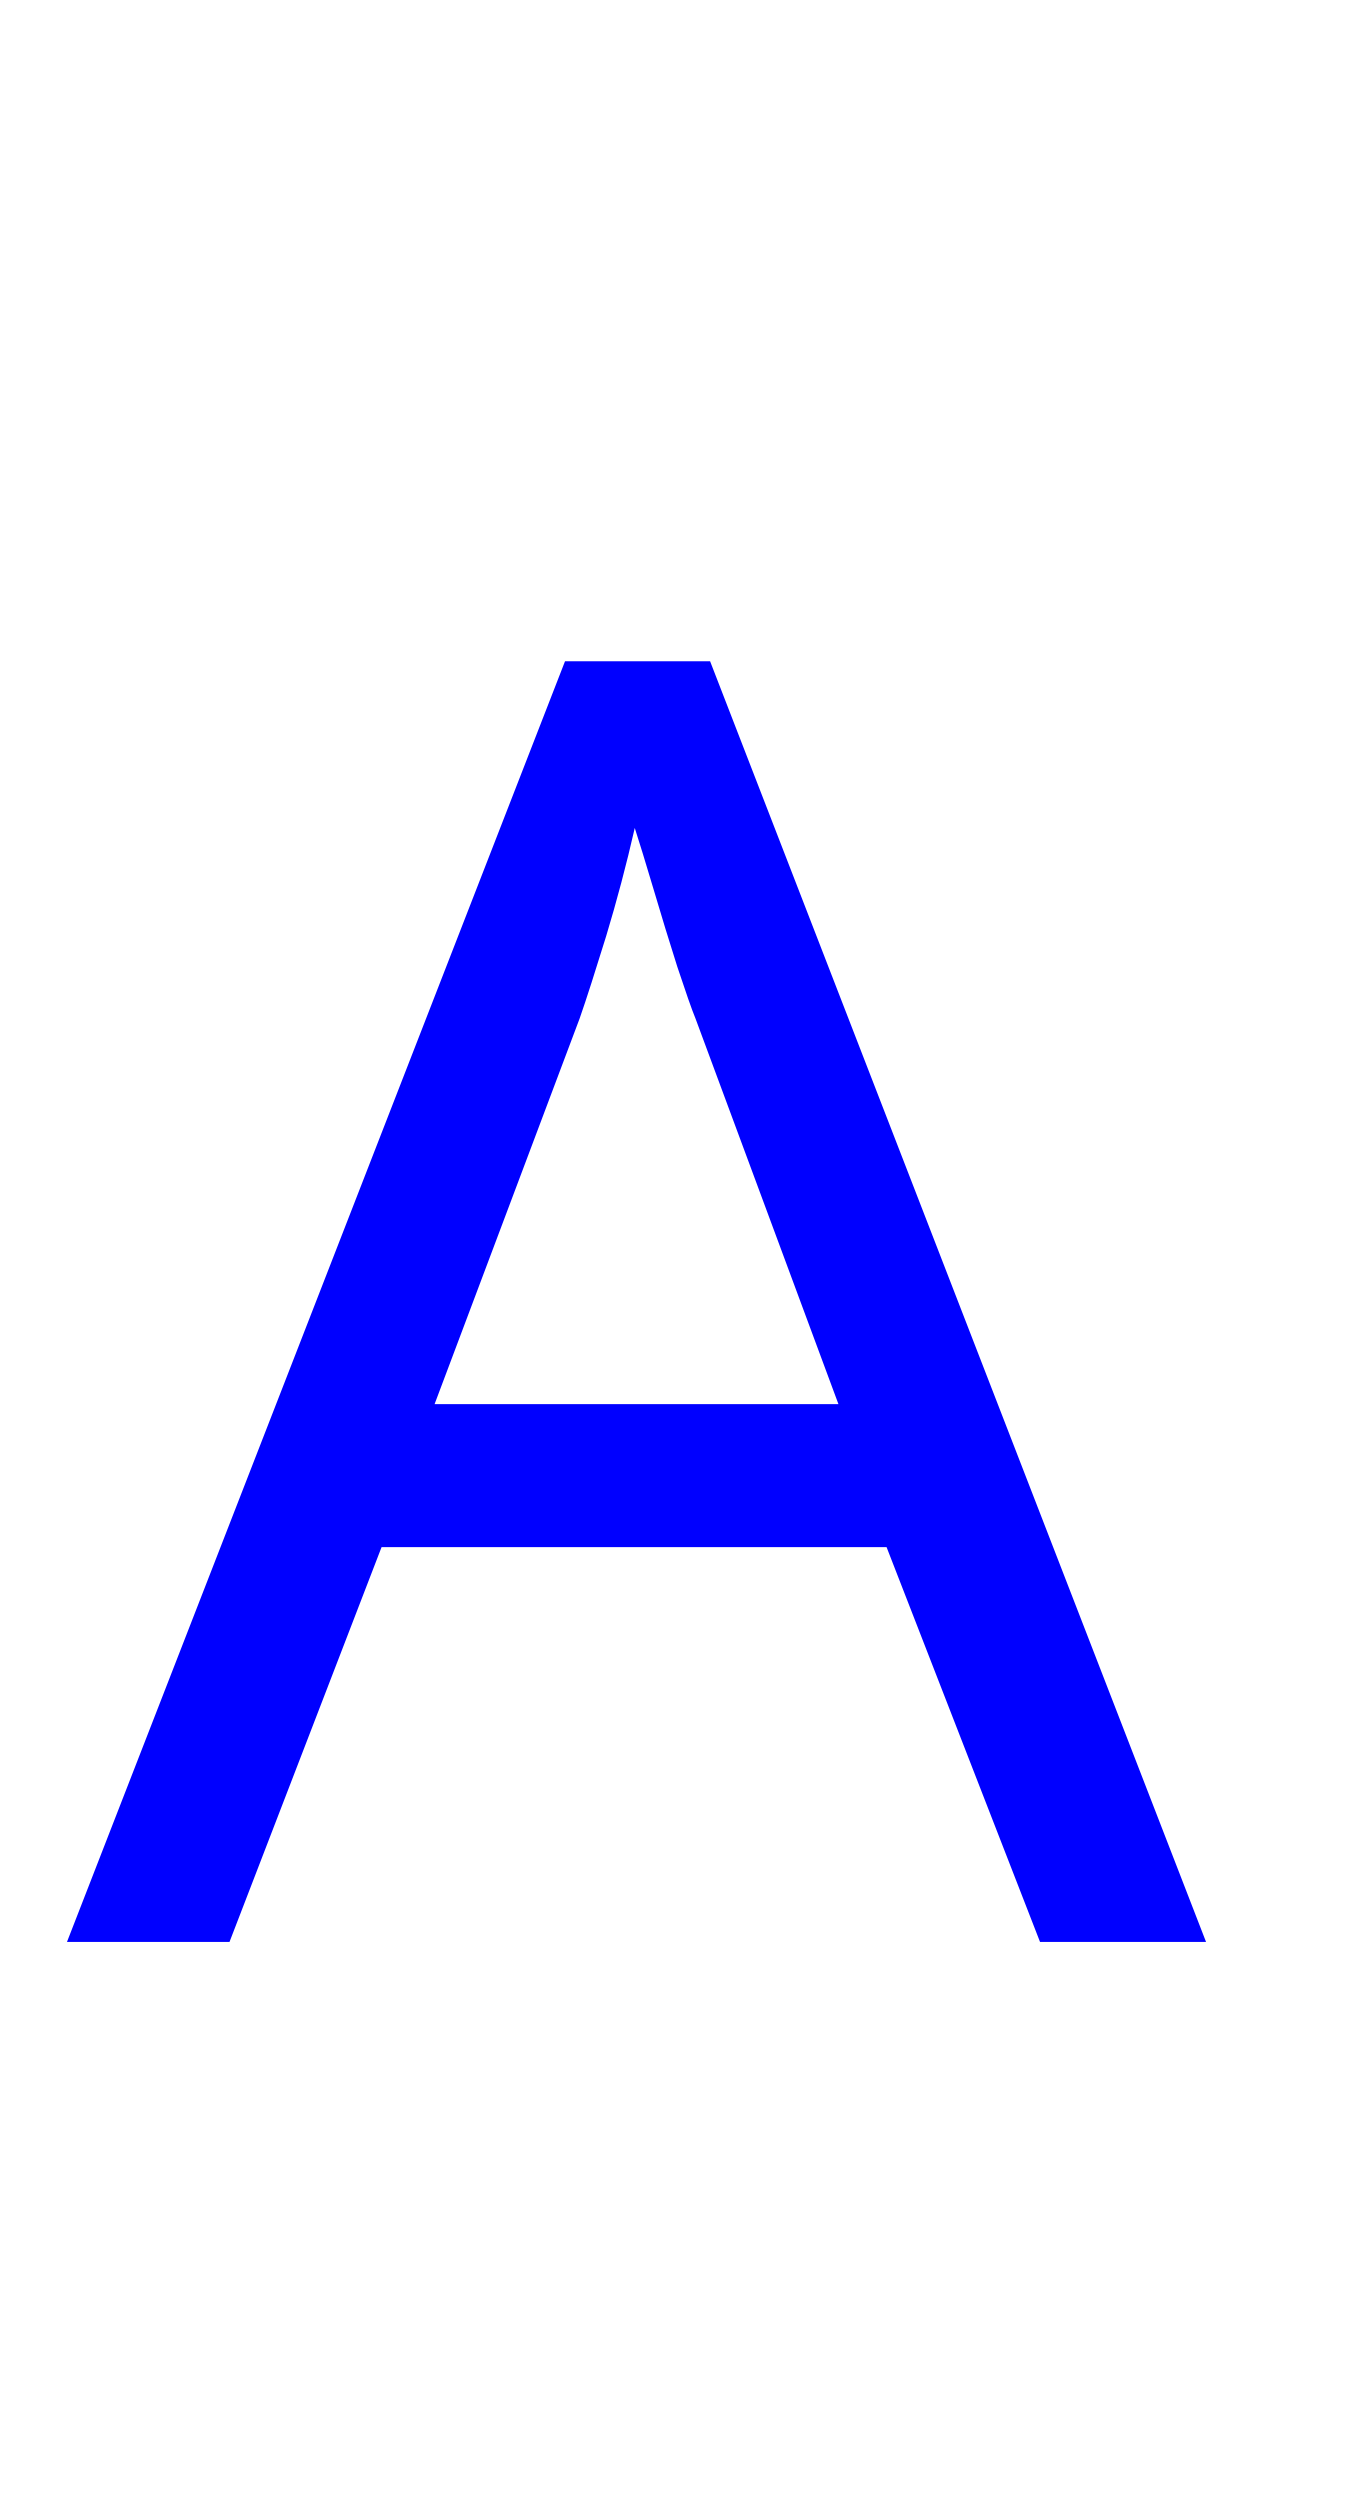
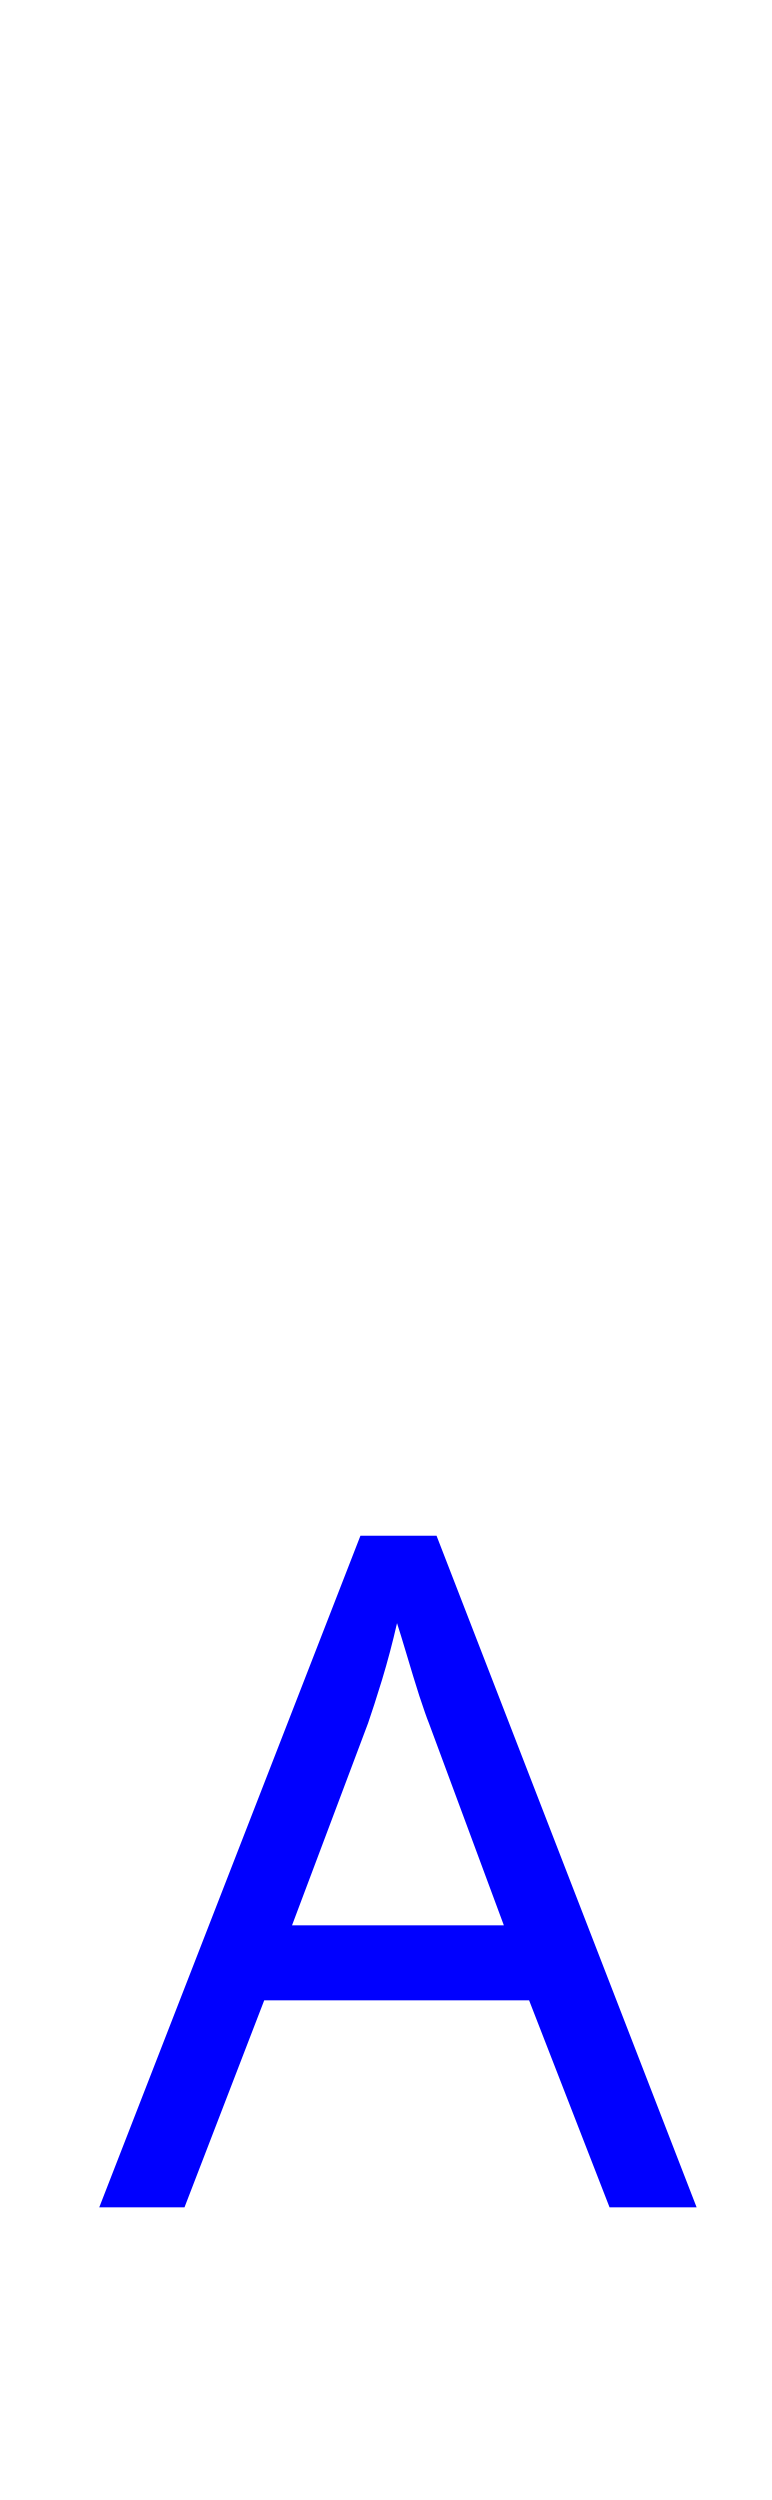
- <svg xmlns="http://www.w3.org/2000/svg" version="1.1" width="15.083" height="28" viewBox="0,0,15.083,28">
-   <g transform="translate(-232.7083,-164.0188)">
+ <svg xmlns="http://www.w3.org/2000/svg" version="1.1" width="16.486" height="53.39" viewBox="0,0,16.486,53.39">
+   <g transform="translate(-231.3222,-138.8596)">
    <g data-paper-data="{&quot;isPaintingLayer&quot;:true}" fill="#000000" fill-rule="nonzero" stroke="none" stroke-width="1" stroke-linecap="butt" stroke-linejoin="miter" stroke-miterlimit="10" stroke-dasharray="" stroke-dashoffset="0" font-family="Sans Serif" font-weight="normal" font-size="40" text-anchor="start" style="mix-blend-mode: normal">
-       <text transform="translate(233.4583,185.7688) scale(0.5,0.5)" font-size="40" xml:space="preserve" fill="#0000FF" fill-rule="nonzero" stroke="none" stroke-width="1" stroke-linecap="butt" stroke-linejoin="miter" stroke-miterlimit="10" stroke-dasharray="" stroke-dashoffset="0" font-family="Sans Serif" font-weight="normal" text-anchor="start" style="mix-blend-mode: normal">
+       <text transform="translate(233.4417,186) scale(0.5,0.5)" font-size="40" xml:space="preserve" fill="#0000FF" fill-rule="nonzero" stroke="none" stroke-width="1" stroke-linecap="butt" stroke-linejoin="miter" stroke-miterlimit="10" stroke-dasharray="" stroke-dashoffset="0" font-family="Sans Serif" font-weight="normal" text-anchor="start" style="mix-blend-mode: normal">
        <tspan x="0" dy="0">A</tspan>
      </text>
-       <text transform="translate(231.5722,160.6096) scale(0.5,0.5)" font-size="40" xml:space="preserve" fill="#0000FF" fill-rule="nonzero" stroke="none" stroke-width="1" stroke-linecap="butt" stroke-linejoin="miter" stroke-miterlimit="10" stroke-dasharray="" stroke-dashoffset="0" font-family="Sans Serif" font-weight="normal" text-anchor="start" style="mix-blend-mode: normal">
+       <text transform="translate(231.5722,160.6096) scale(0.5,0.5)" font-size="40" xml:space="preserve" fill="#000000" fill-rule="nonzero" stroke="none" stroke-width="1" stroke-linecap="butt" stroke-linejoin="miter" stroke-miterlimit="10" stroke-dasharray="" stroke-dashoffset="0" font-family="Sans Serif" font-weight="normal" text-anchor="start" style="mix-blend-mode: normal">
        <tspan x="0" dy="0"> </tspan>
      </text>
    </g>
  </g>
</svg>
